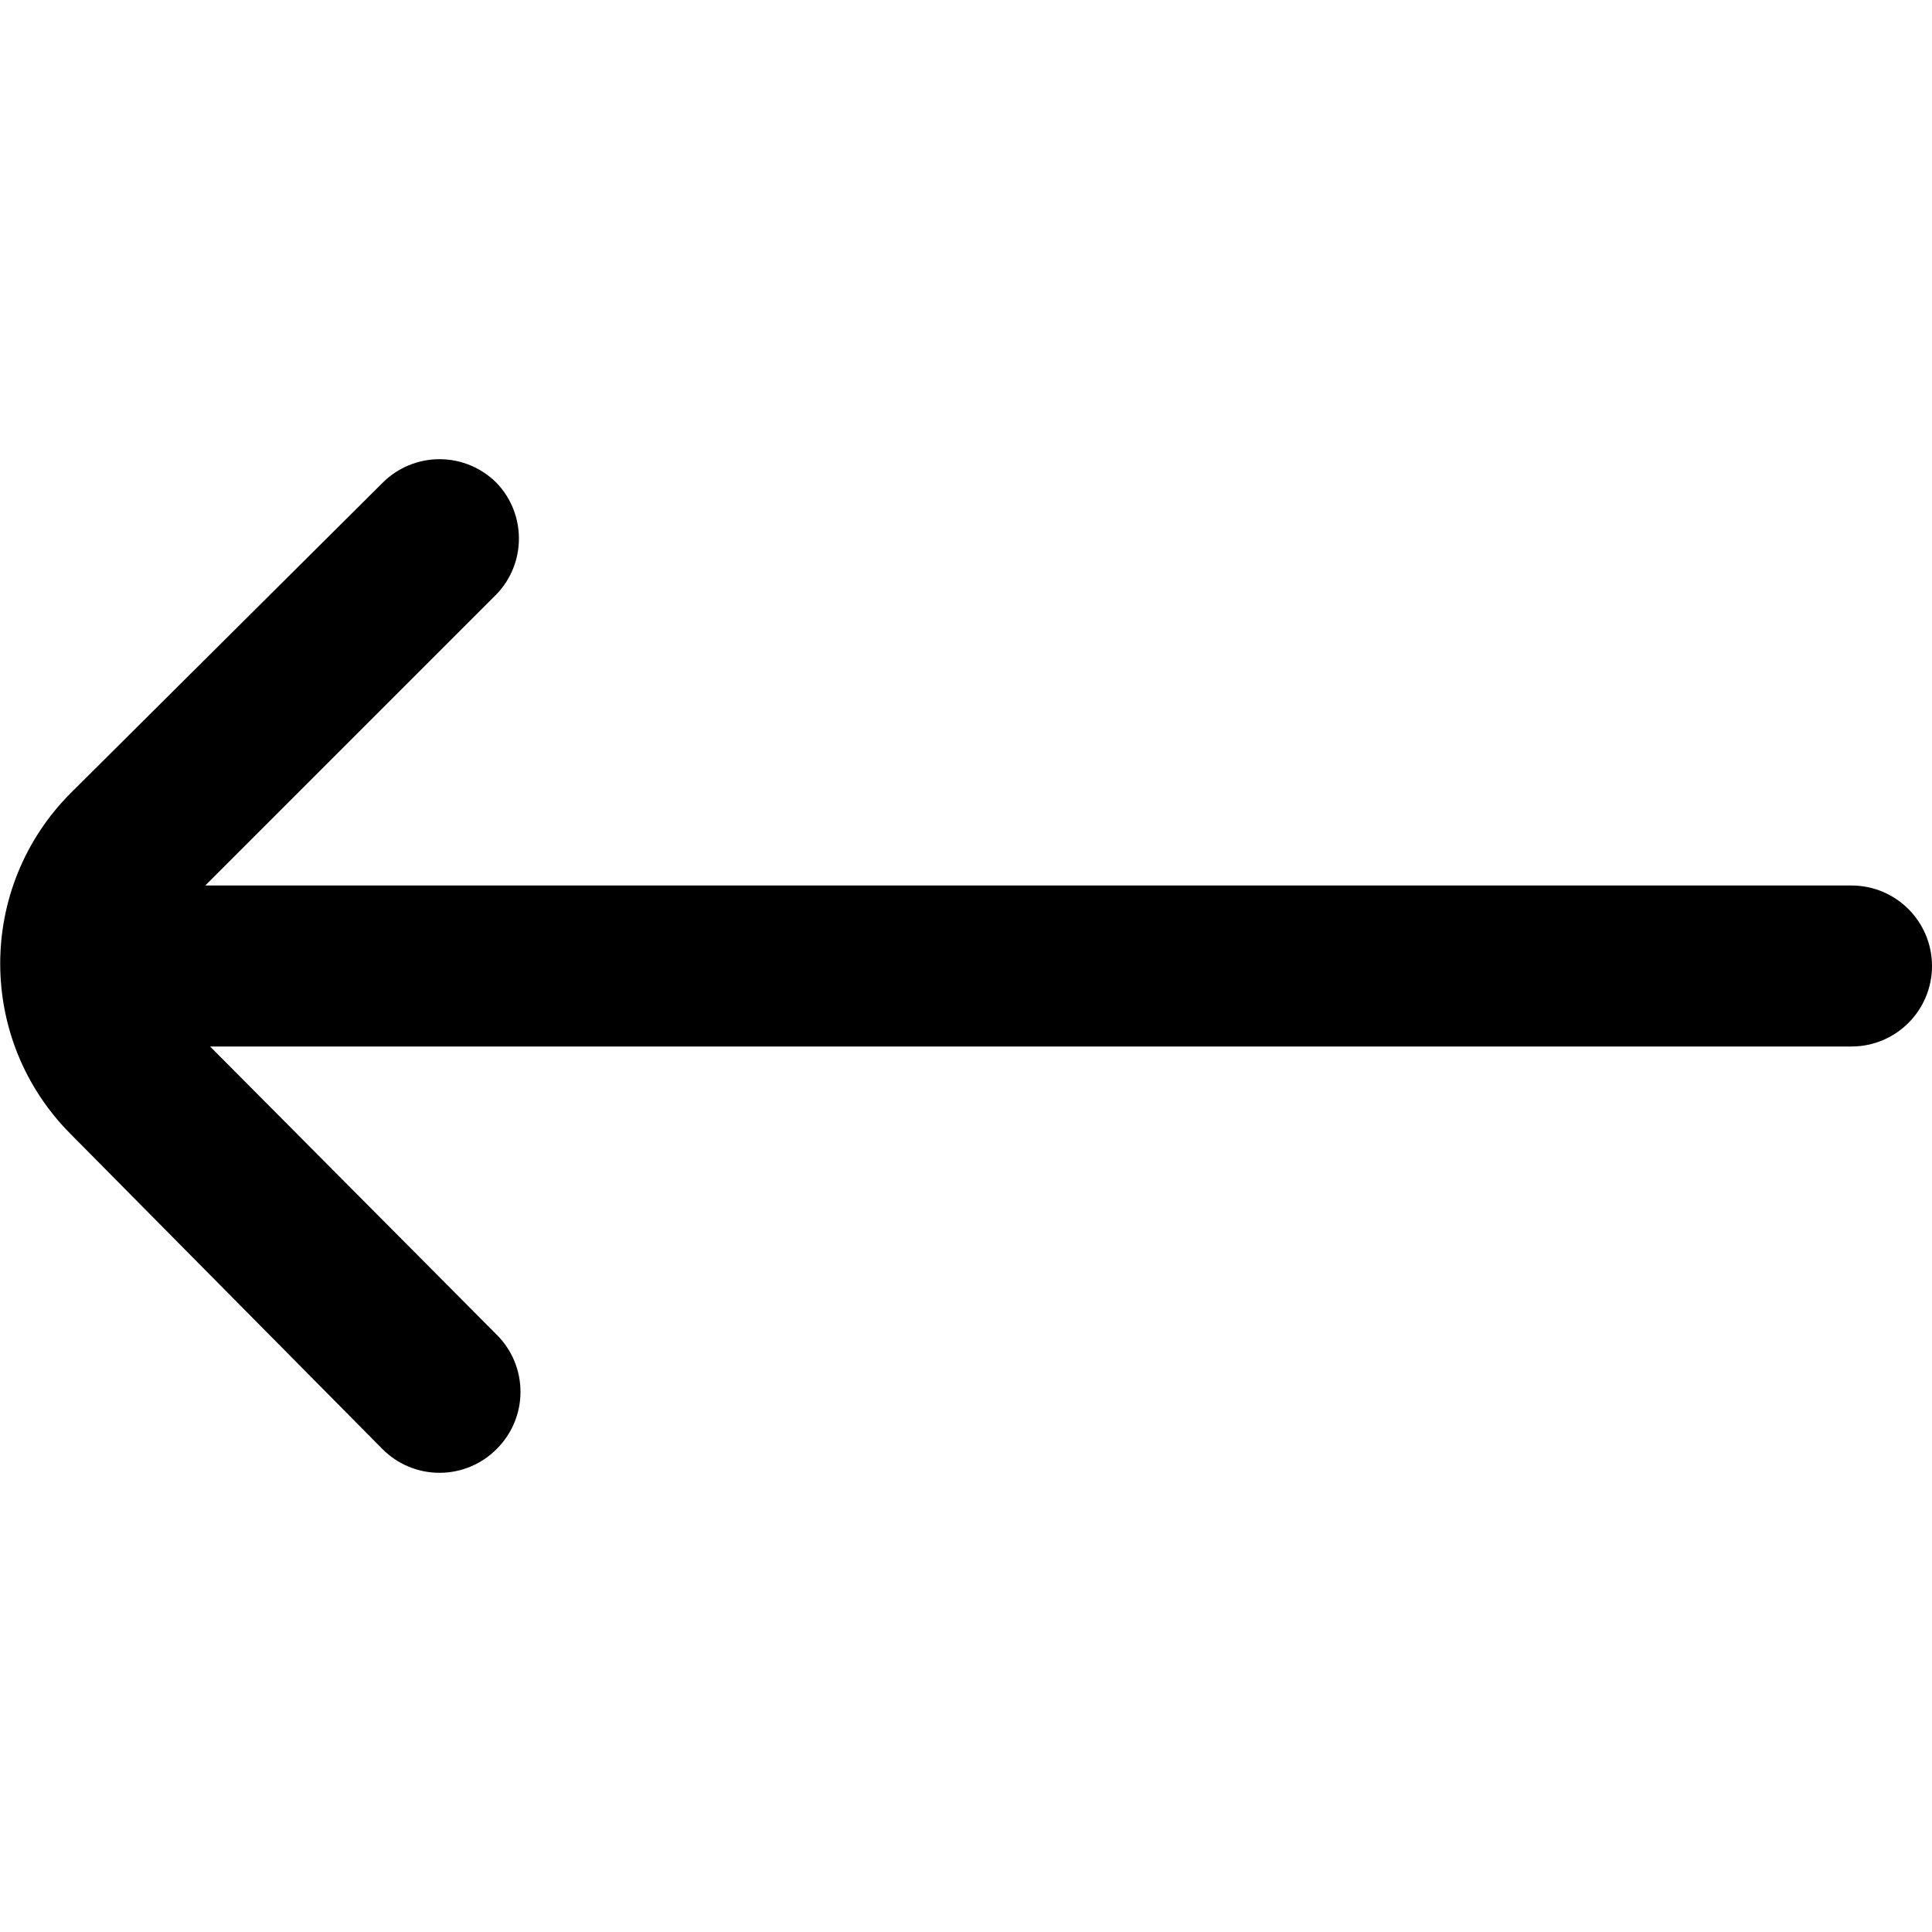
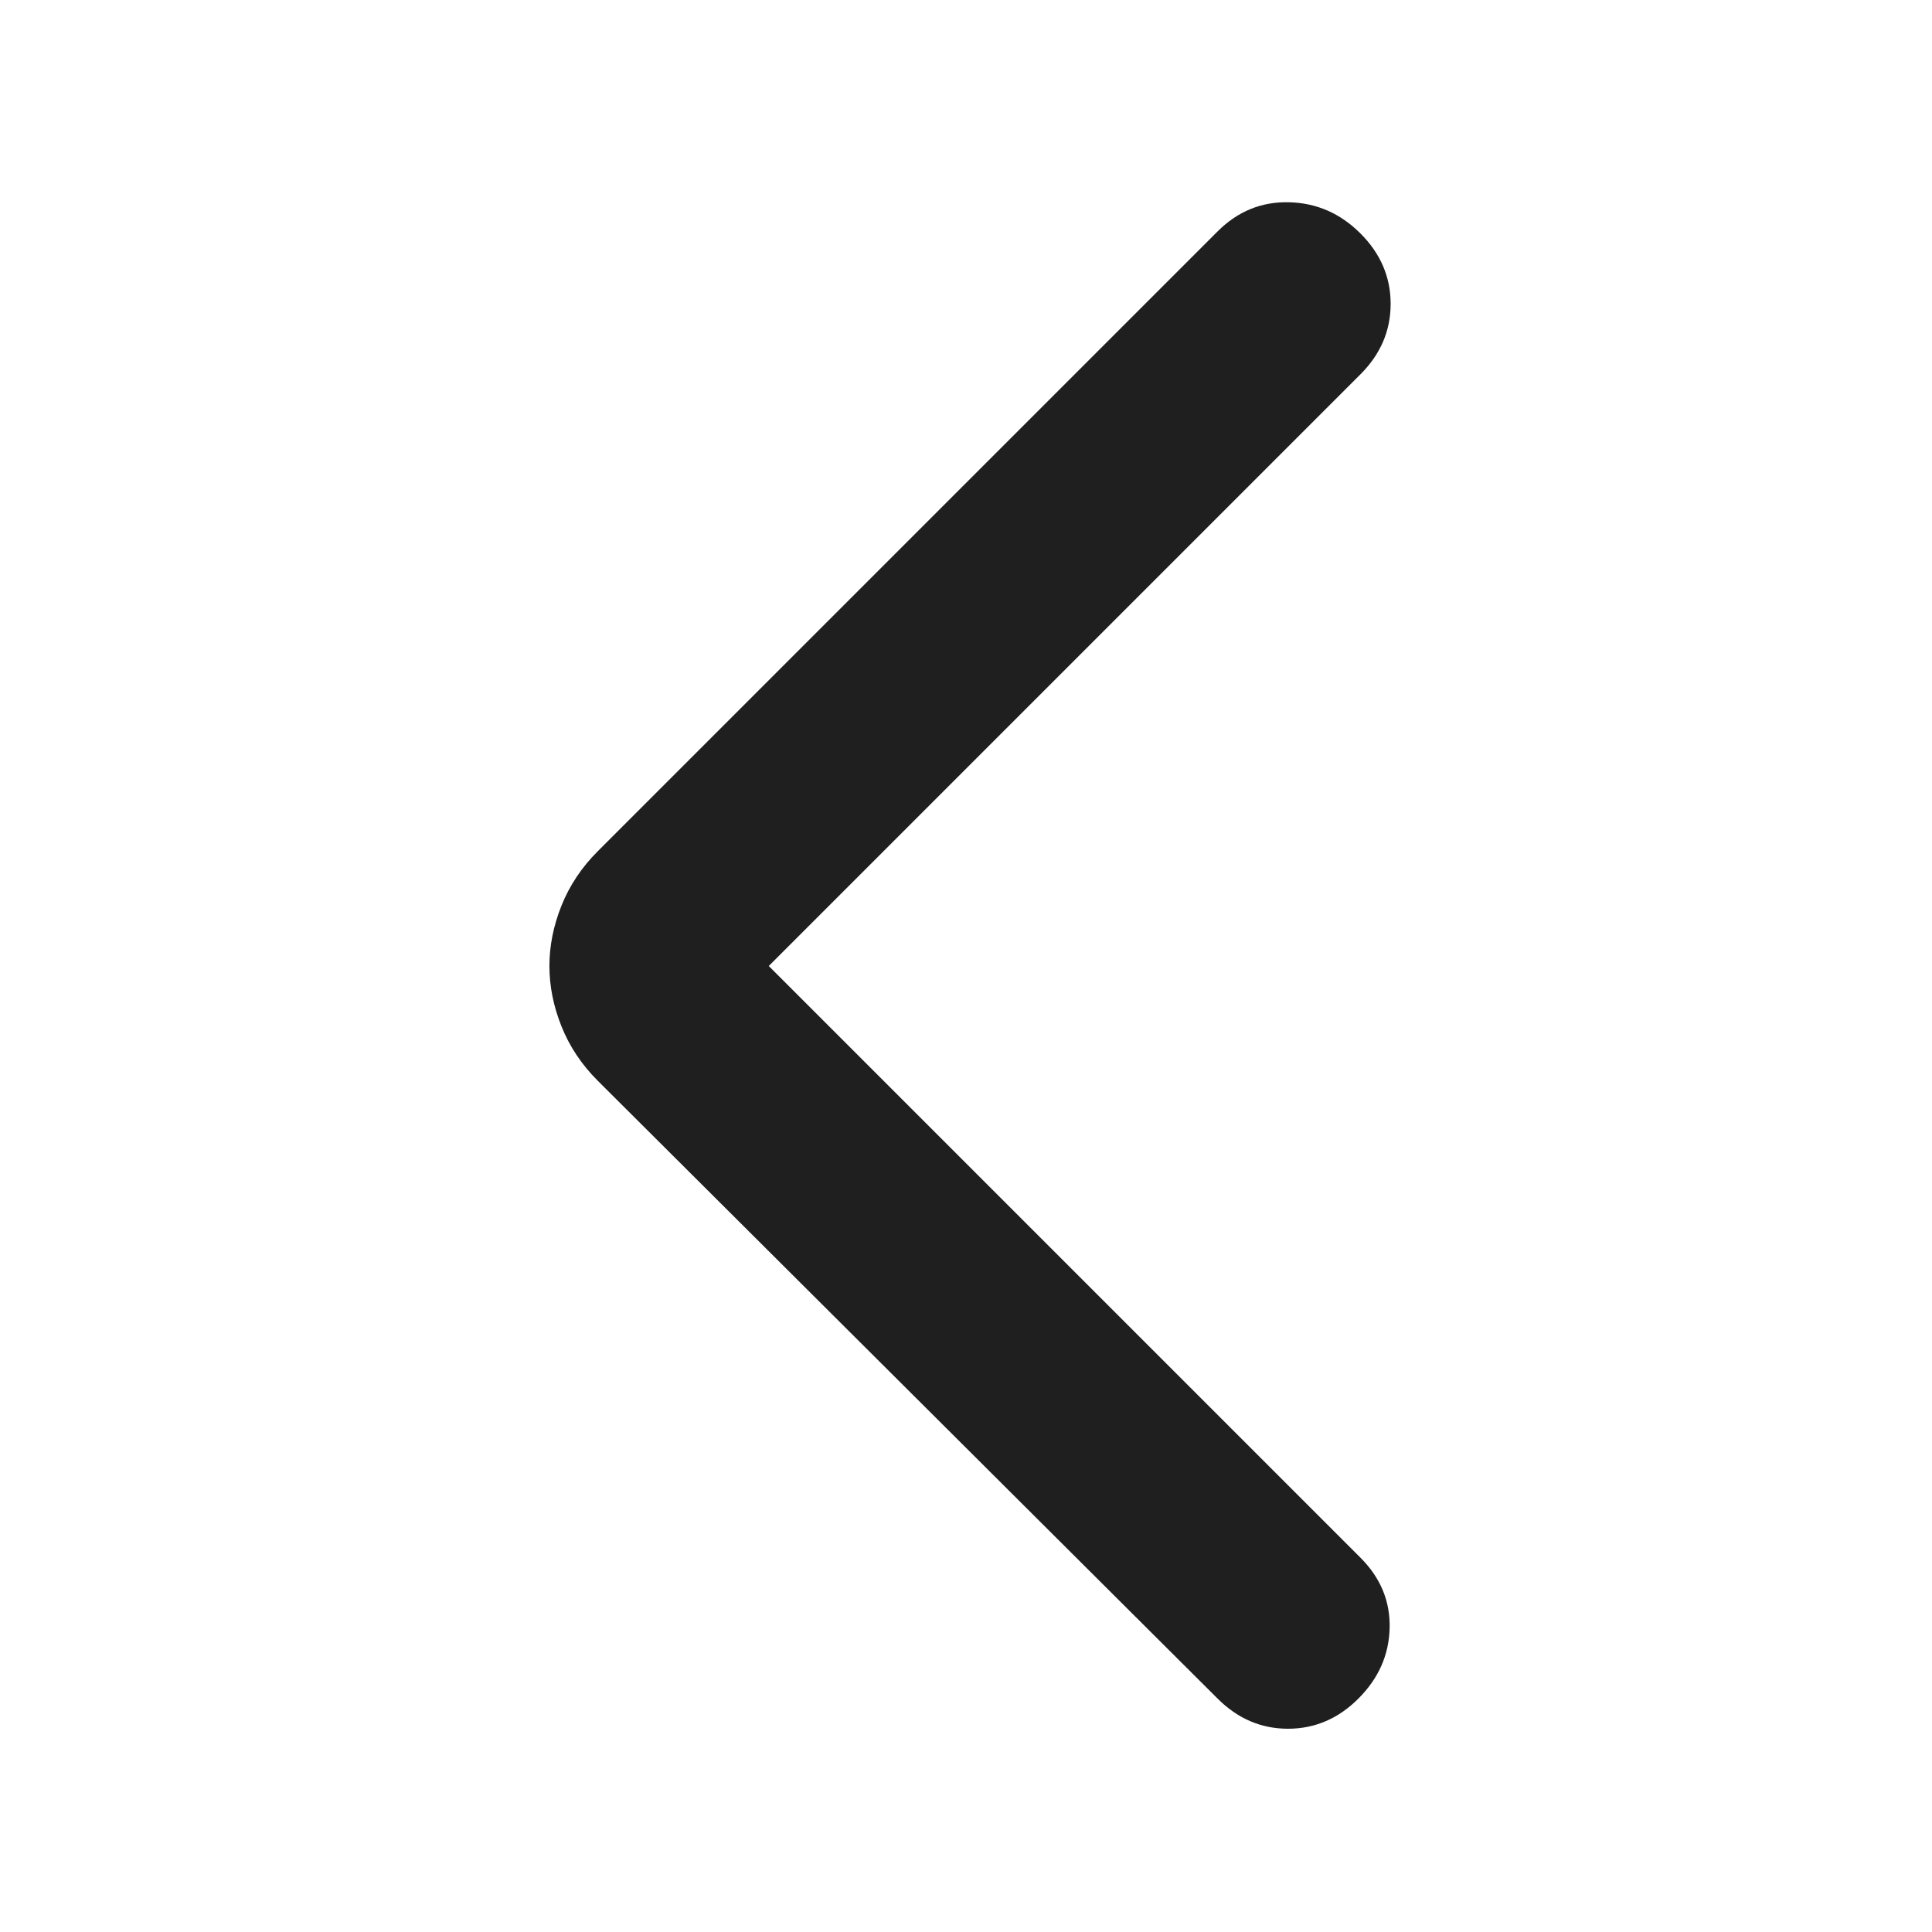
- <svg xmlns="http://www.w3.org/2000/svg" viewBox="0 0 24 24">
-   <path d="M.88,14.09,4.75,18a1,1,0,0,0,1.42,0h0a1,1,0,0,0,0-1.42L2.61,13H23a1,1,0,0,0,1-1h0a1,1,0,0,0-1-1H2.55L6.17,7.38A1,1,0,0,0,6.17,6h0A1,1,0,0,0,4.75,6L.88,9.85A3,3,0,0,0,.88,14.09Z" />
+ <svg xmlns="http://www.w3.org/2000/svg" height="24px" viewBox="0 -960 960 960" width="24px" fill="#1f1f1f">
+   <path d="m382-480 294 294q15 15 14.5 35T675-116q-15 15-35 15t-35-15L297-423q-12-12-18-27t-6-30q0-15 6-30t18-27l308-308q15-15 35.5-14.5T676-844q15 15 15 35t-15 35L382-480Z" />
</svg>
